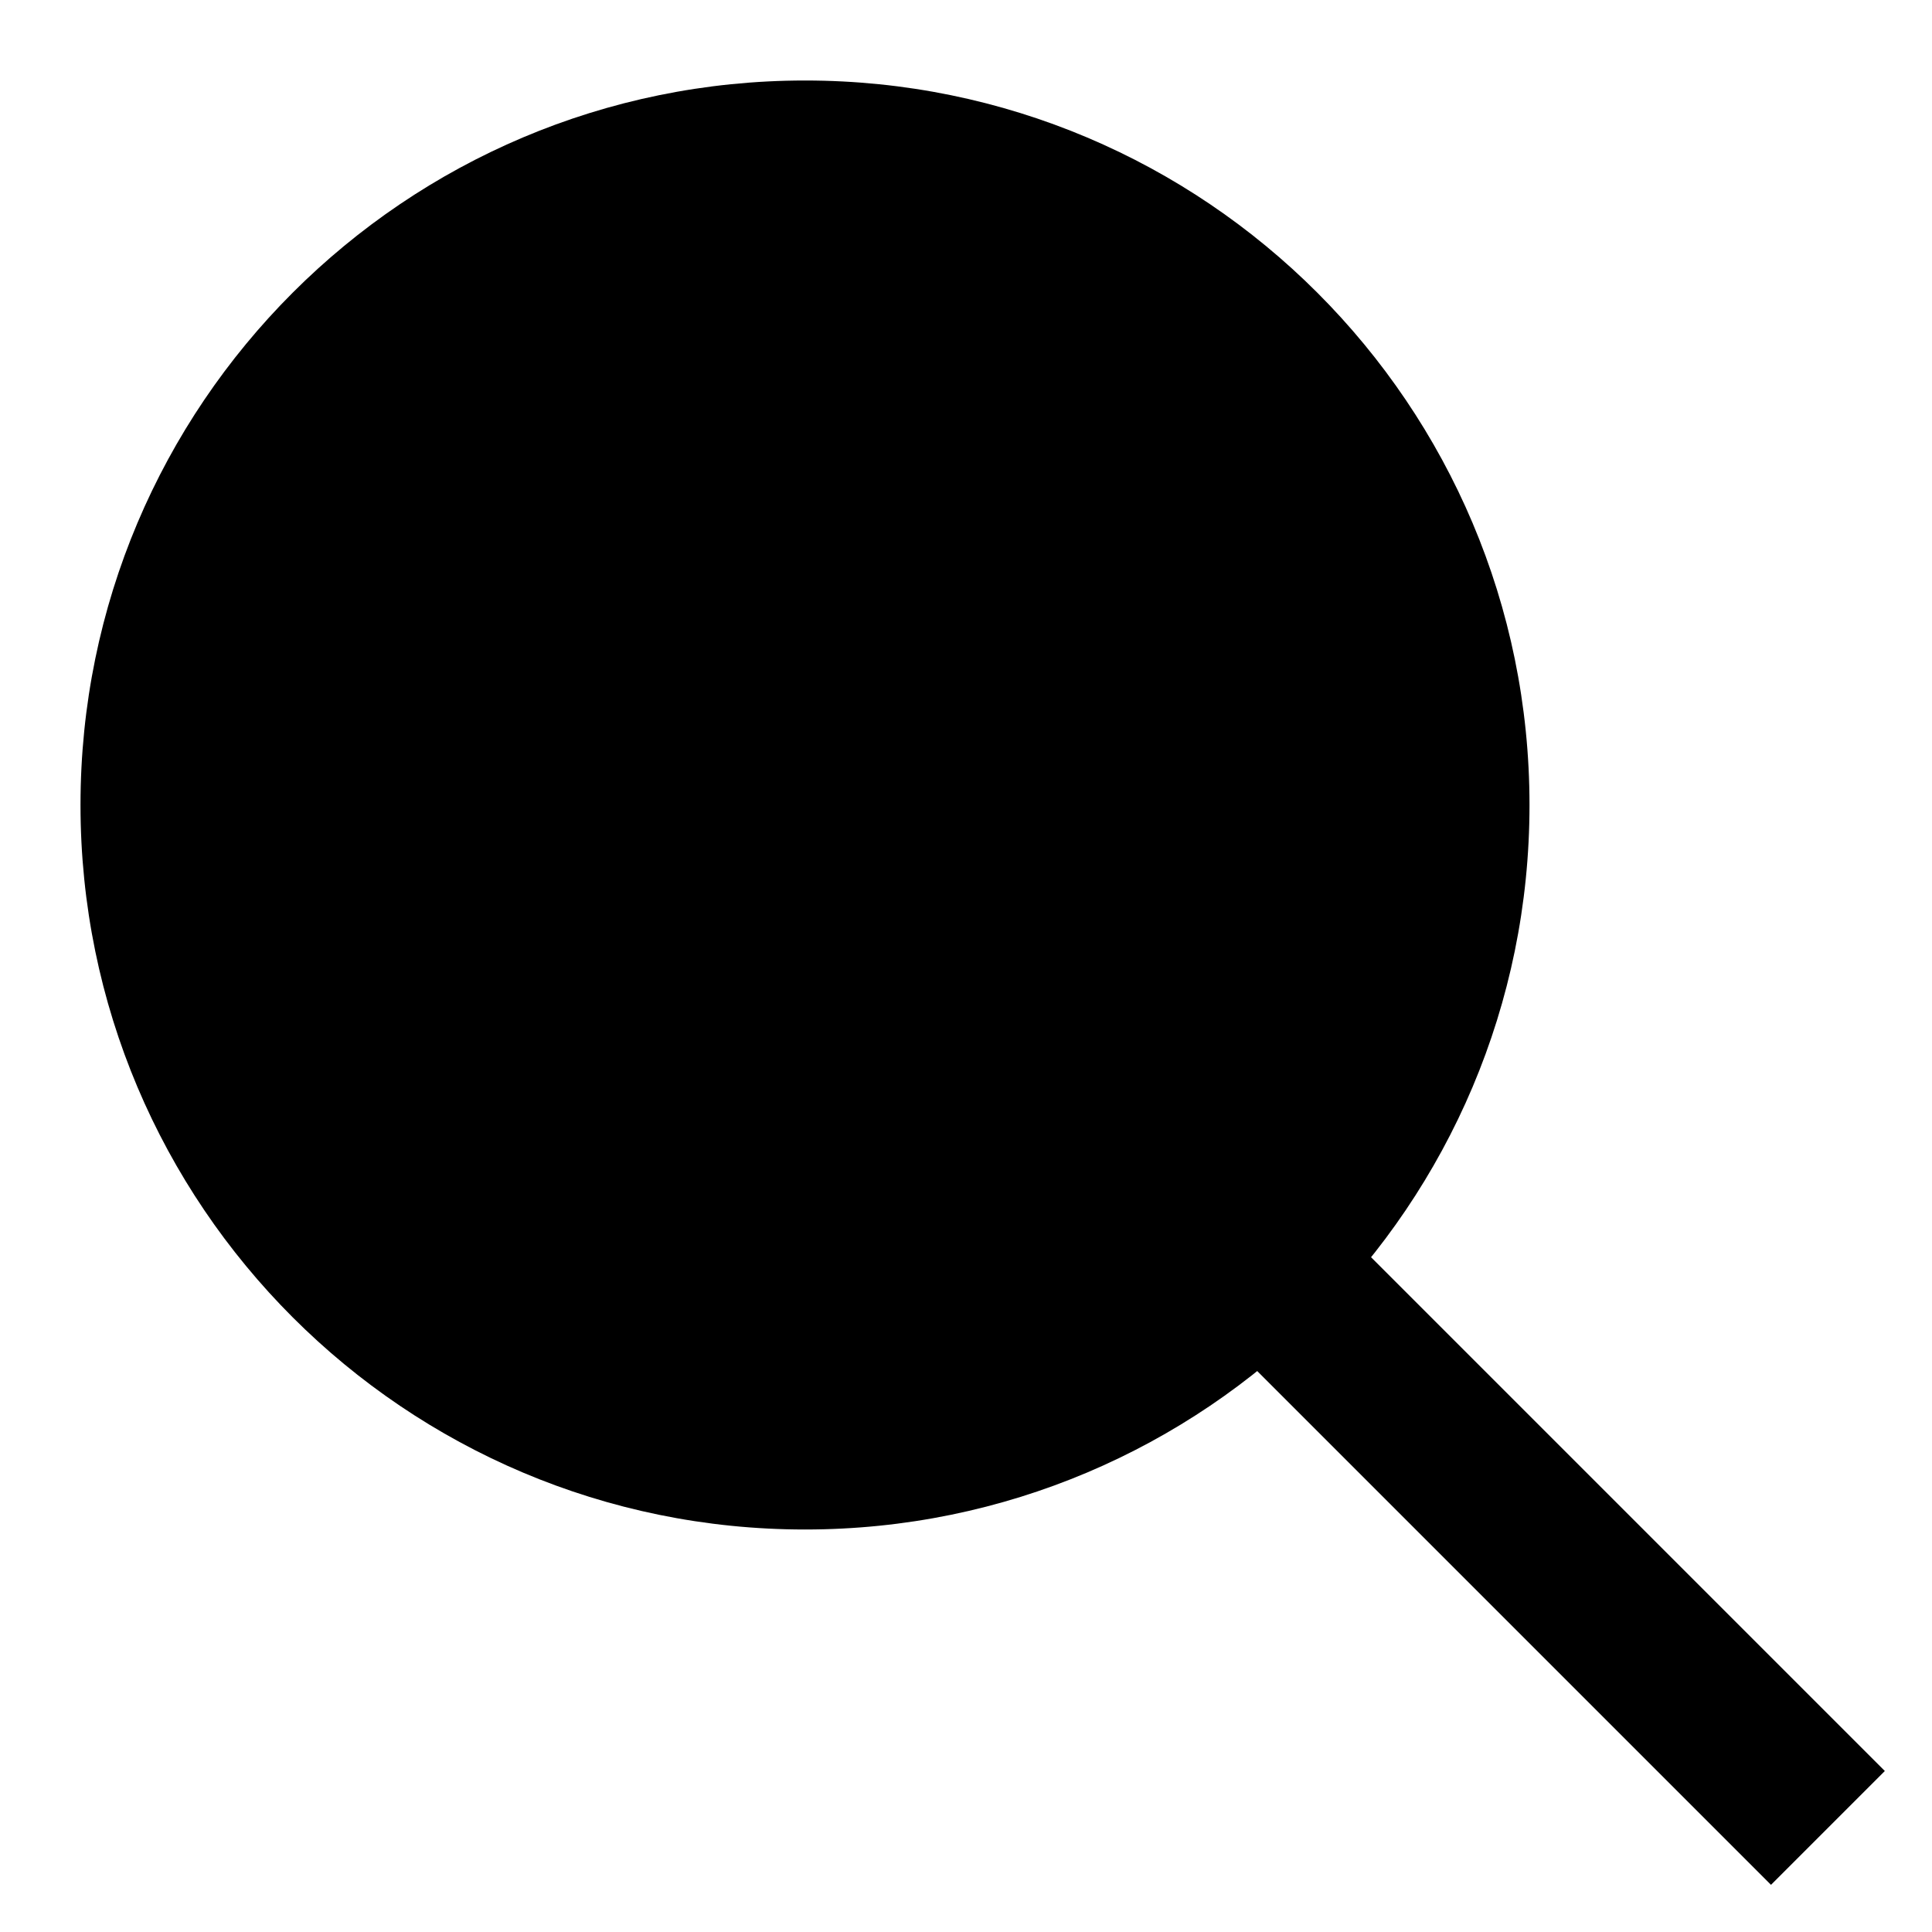
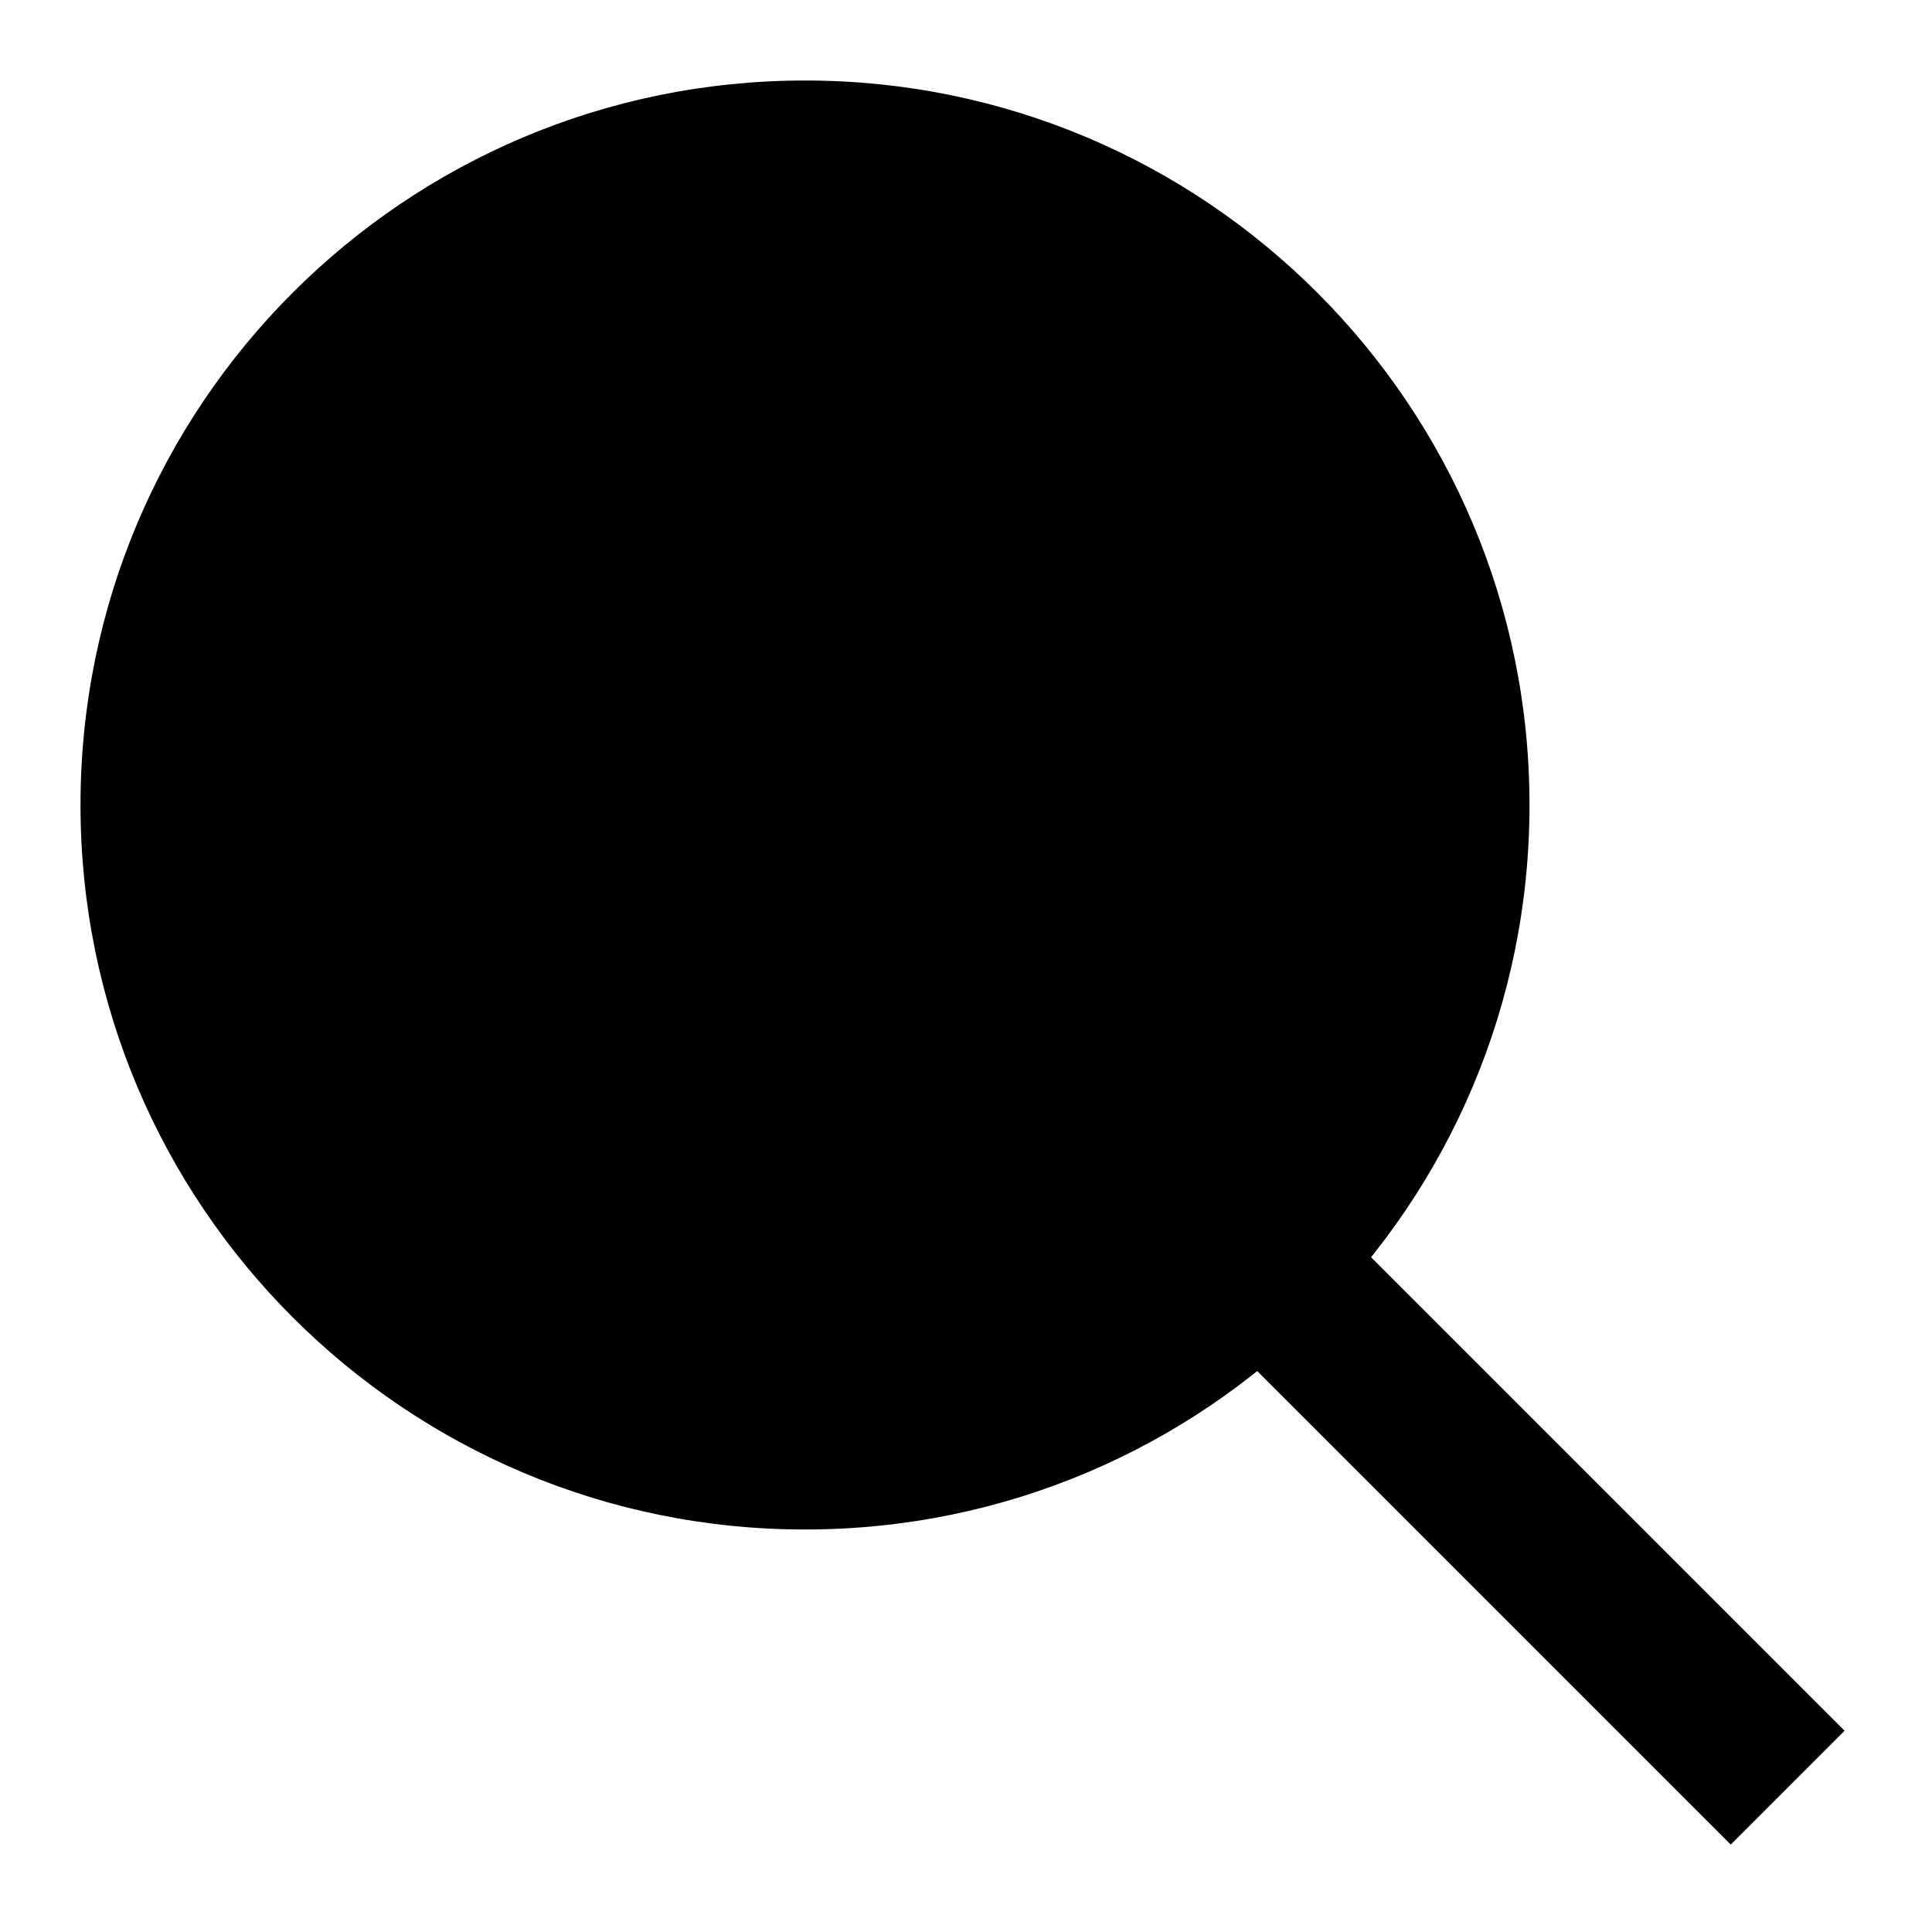
<svg xmlns="http://www.w3.org/2000/svg" width="24" height="24" viewBox="0 0 24 24" fill="none">
  <path d="M19 10C19 14.971 14.971 19 10 19C5.029 19 1 14.971 1 10C1 5.029 5.029 1 10 1C14.971 1 19 5.029 19 10Z" fill="black" />
-   <path d="M14.95 14.95L22.707 22.707" stroke="black" stroke-width="2" stroke-linecap="butt" stroke-linejoin="round" />
+   <path d="M14.95 14.95L22.207 22.207" stroke="black" stroke-width="2" stroke-linecap="butt" stroke-linejoin="round" />
</svg>
